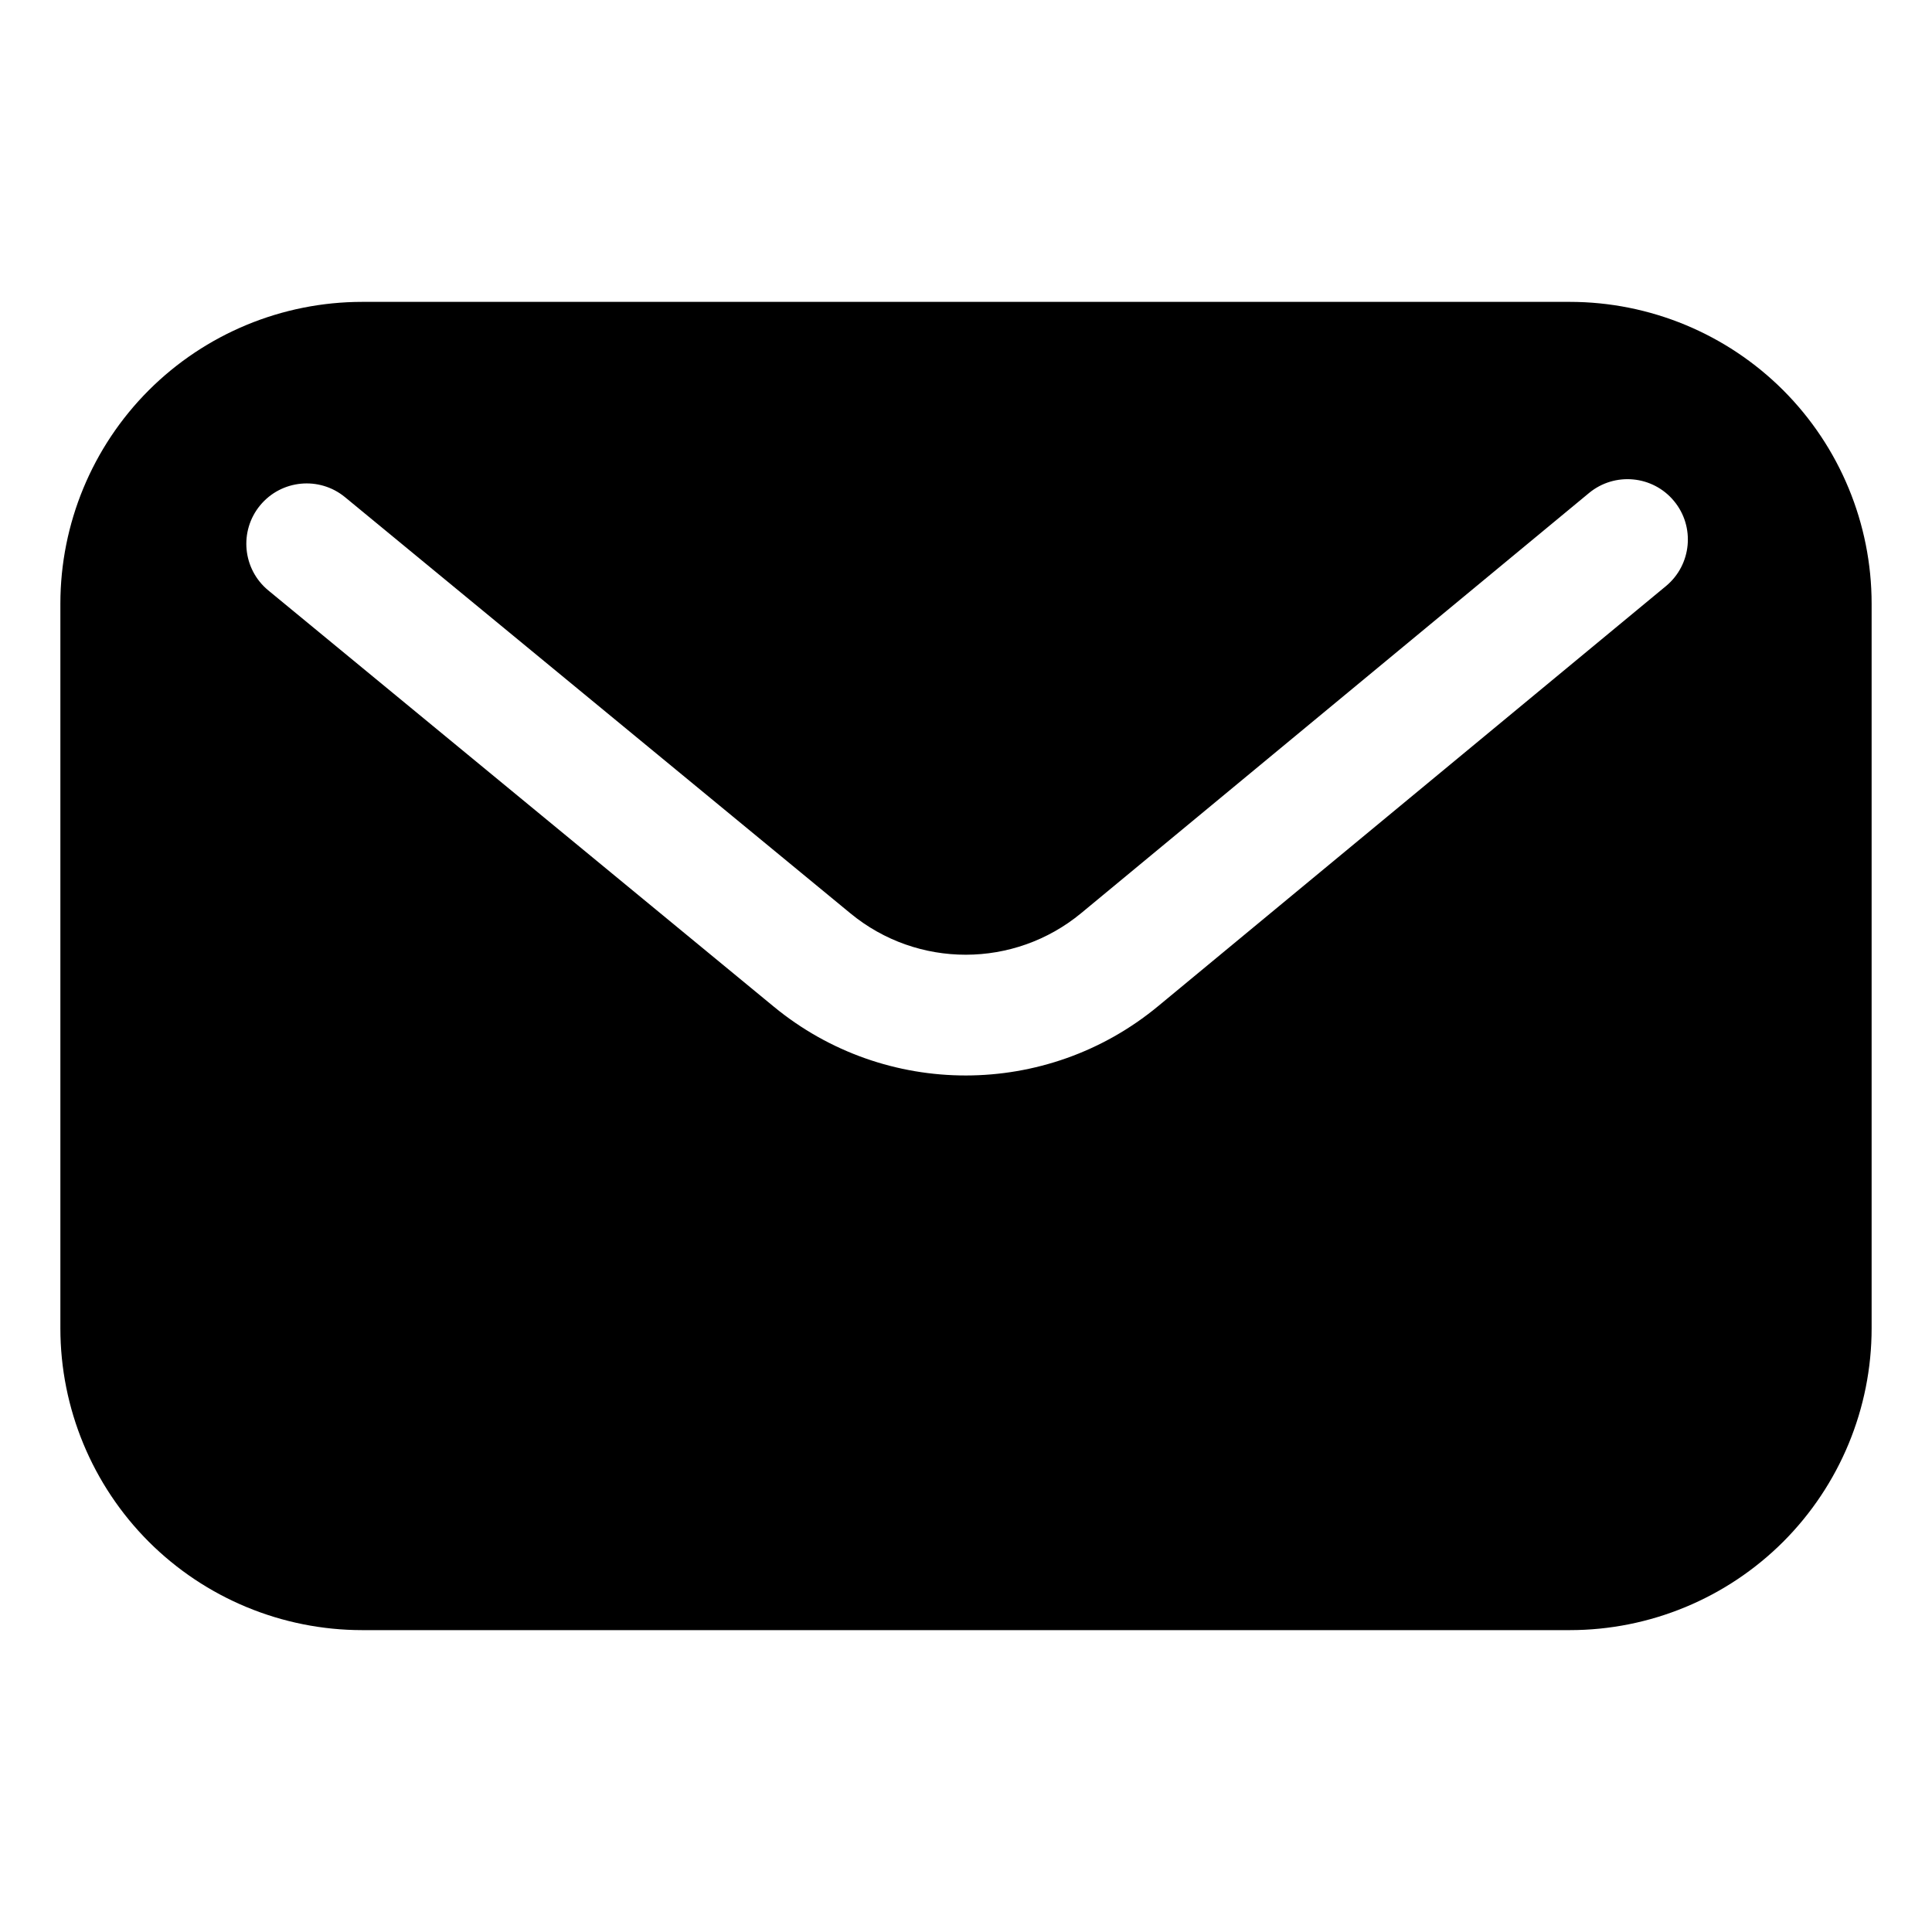
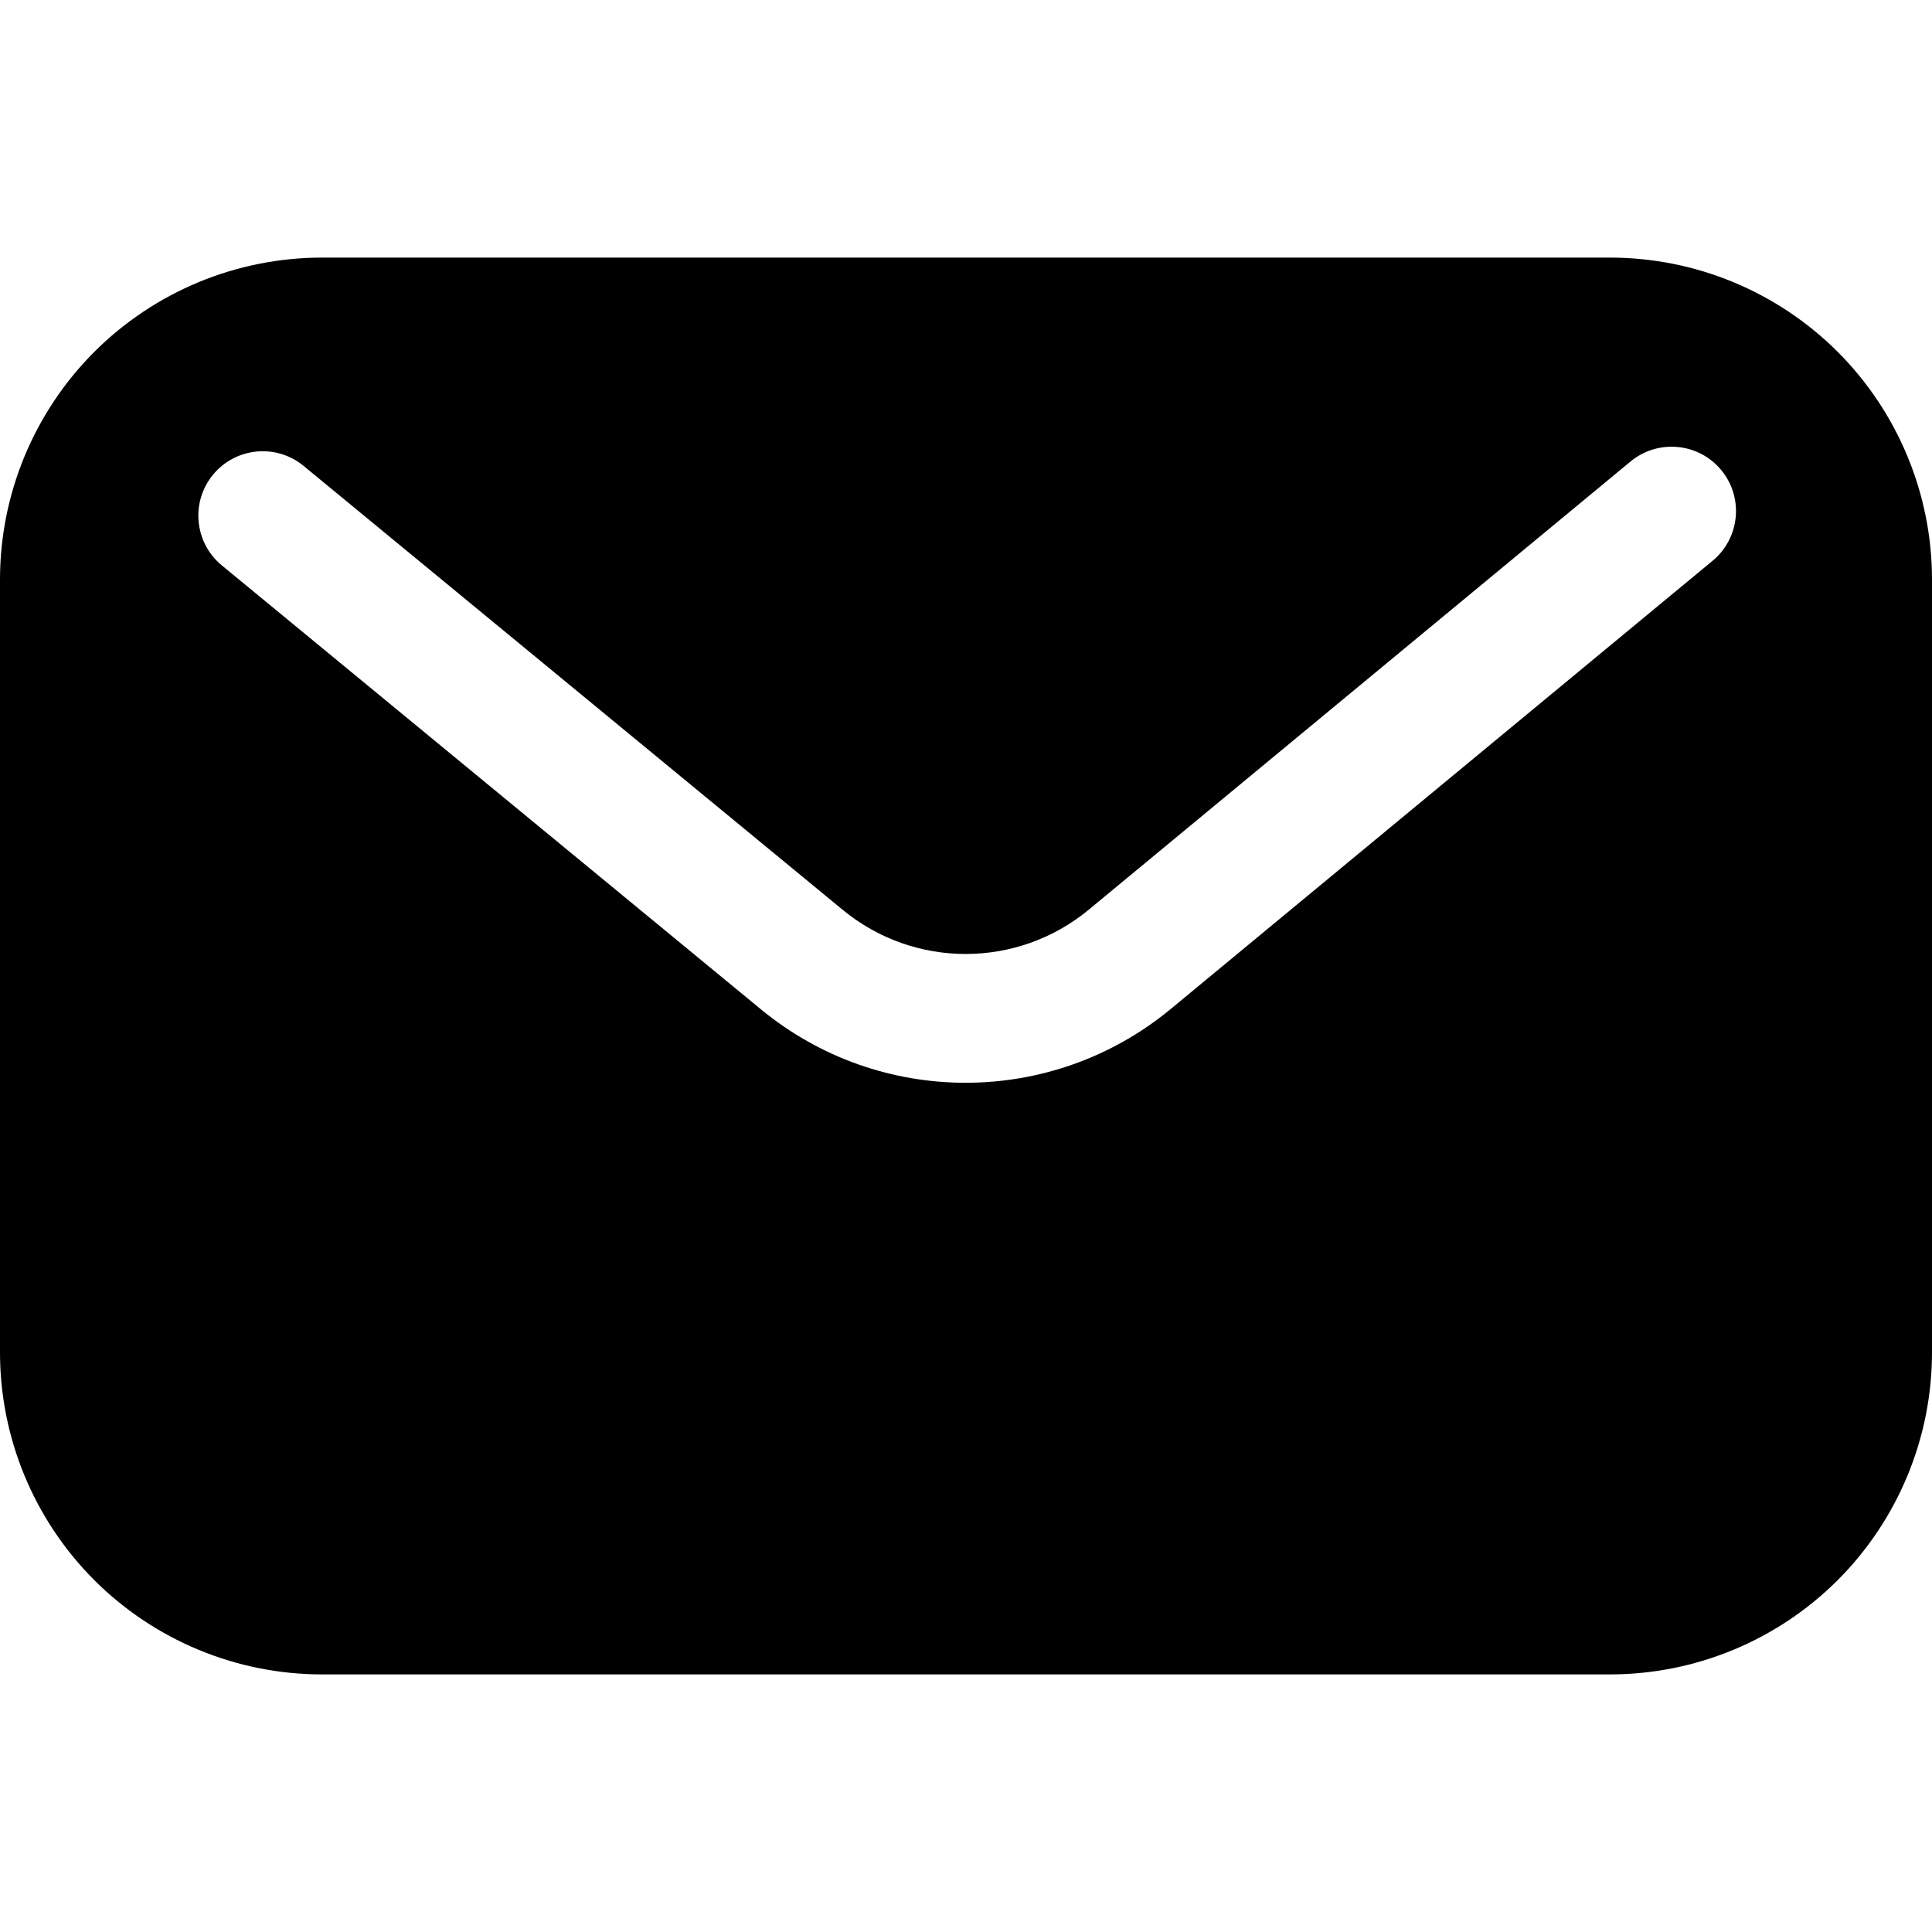
- <svg xmlns="http://www.w3.org/2000/svg" fill="#000000" width="800px" height="800px" viewBox="0 0 32 32" style="fill-rule:evenodd;clip-rule:evenodd;stroke-linejoin:round;stroke-miterlimit:2;" version="1.1" xml:space="preserve">
-   <path d="M31,10c0,-1.326 -0.527,-2.598 -1.464,-3.536c-0.938,-0.937 -2.21,-1.464 -3.536,-1.464c-5.322,0 -14.678,0 -20,0c-1.326,-0 -2.598,0.527 -3.536,1.464c-0.937,0.938 -1.464,2.21 -1.464,3.536c0,3.486 0,8.514 0,12c-0,1.326 0.527,2.598 1.464,3.536c0.938,0.937 2.21,1.464 3.536,1.464c5.322,-0 14.678,-0 20,-0c1.326,0 2.598,-0.527 3.536,-1.464c0.937,-0.938 1.464,-2.21 1.464,-3.536c0,-3.486 0,-8.514 0,-12Zm-26.556,-0.221c-0,-0 5.145,4.237 8.372,6.894c1.849,1.523 4.519,1.52 6.365,-0.007c3.237,-2.677 8.413,-6.959 8.413,-6.959c0.425,-0.352 0.485,-0.983 0.133,-1.408c-0.351,-0.425 -0.982,-0.485 -1.408,-0.133c0,-0 -5.176,4.281 -8.412,6.959c-1.108,0.916 -2.71,0.918 -3.82,0.004c0,0 -8.372,-6.894 -8.372,-6.894c-0.426,-0.351 -1.056,-0.29 -1.407,0.136c-0.351,0.426 -0.29,1.057 0.136,1.408Z" />
+ <svg xmlns="http://www.w3.org/2000/svg" width="750" height="750" viewBox="0 0 750 750">
+   <path id="Path" fill="#000000" fill-rule="evenodd" stroke="none" d="M 750 225 C 750 191.85 736.825 160.05 713.4 136.6 C 689.95 113.175 658.15 100 625 100 C 491.95 100 258.05 100 125 100 C 91.85 100 60.05 113.175 36.6 136.6 C 13.175 160.05 0 191.85 0 225 C 0 312.15 0 437.85 0 525 C 0 558.15 13.175 589.95 36.6 613.4 C 60.05 636.825 91.85 650 125 650 C 258.05 650 491.95 650 625 650 C 658.15 650 689.95 636.825 713.4 613.4 C 736.825 589.95 750 558.15 750 525 C 750 437.85 750 312.15 750 225 Z M 86.1 219.475 C 86.1 219.475 214.725 325.4 295.4 391.825 C 341.625 429.9 408.375 429.825 454.525 391.65 C 535.45 324.725 664.85 217.675 664.85 217.675 C 675.475 208.875 676.975 193.1 668.175 182.475 C 659.4 171.85 643.625 170.35 632.975 179.15 C 632.975 179.15 503.575 286.175 422.675 353.125 C 394.975 376.025 354.925 376.075 327.175 353.225 C 327.175 353.225 117.875 180.875 117.875 180.875 C 107.225 172.1 91.475 173.625 82.7 184.275 C 73.925 194.925 75.45 210.7 86.1 219.475 Z" />
  <g id="Icon" />
</svg>
